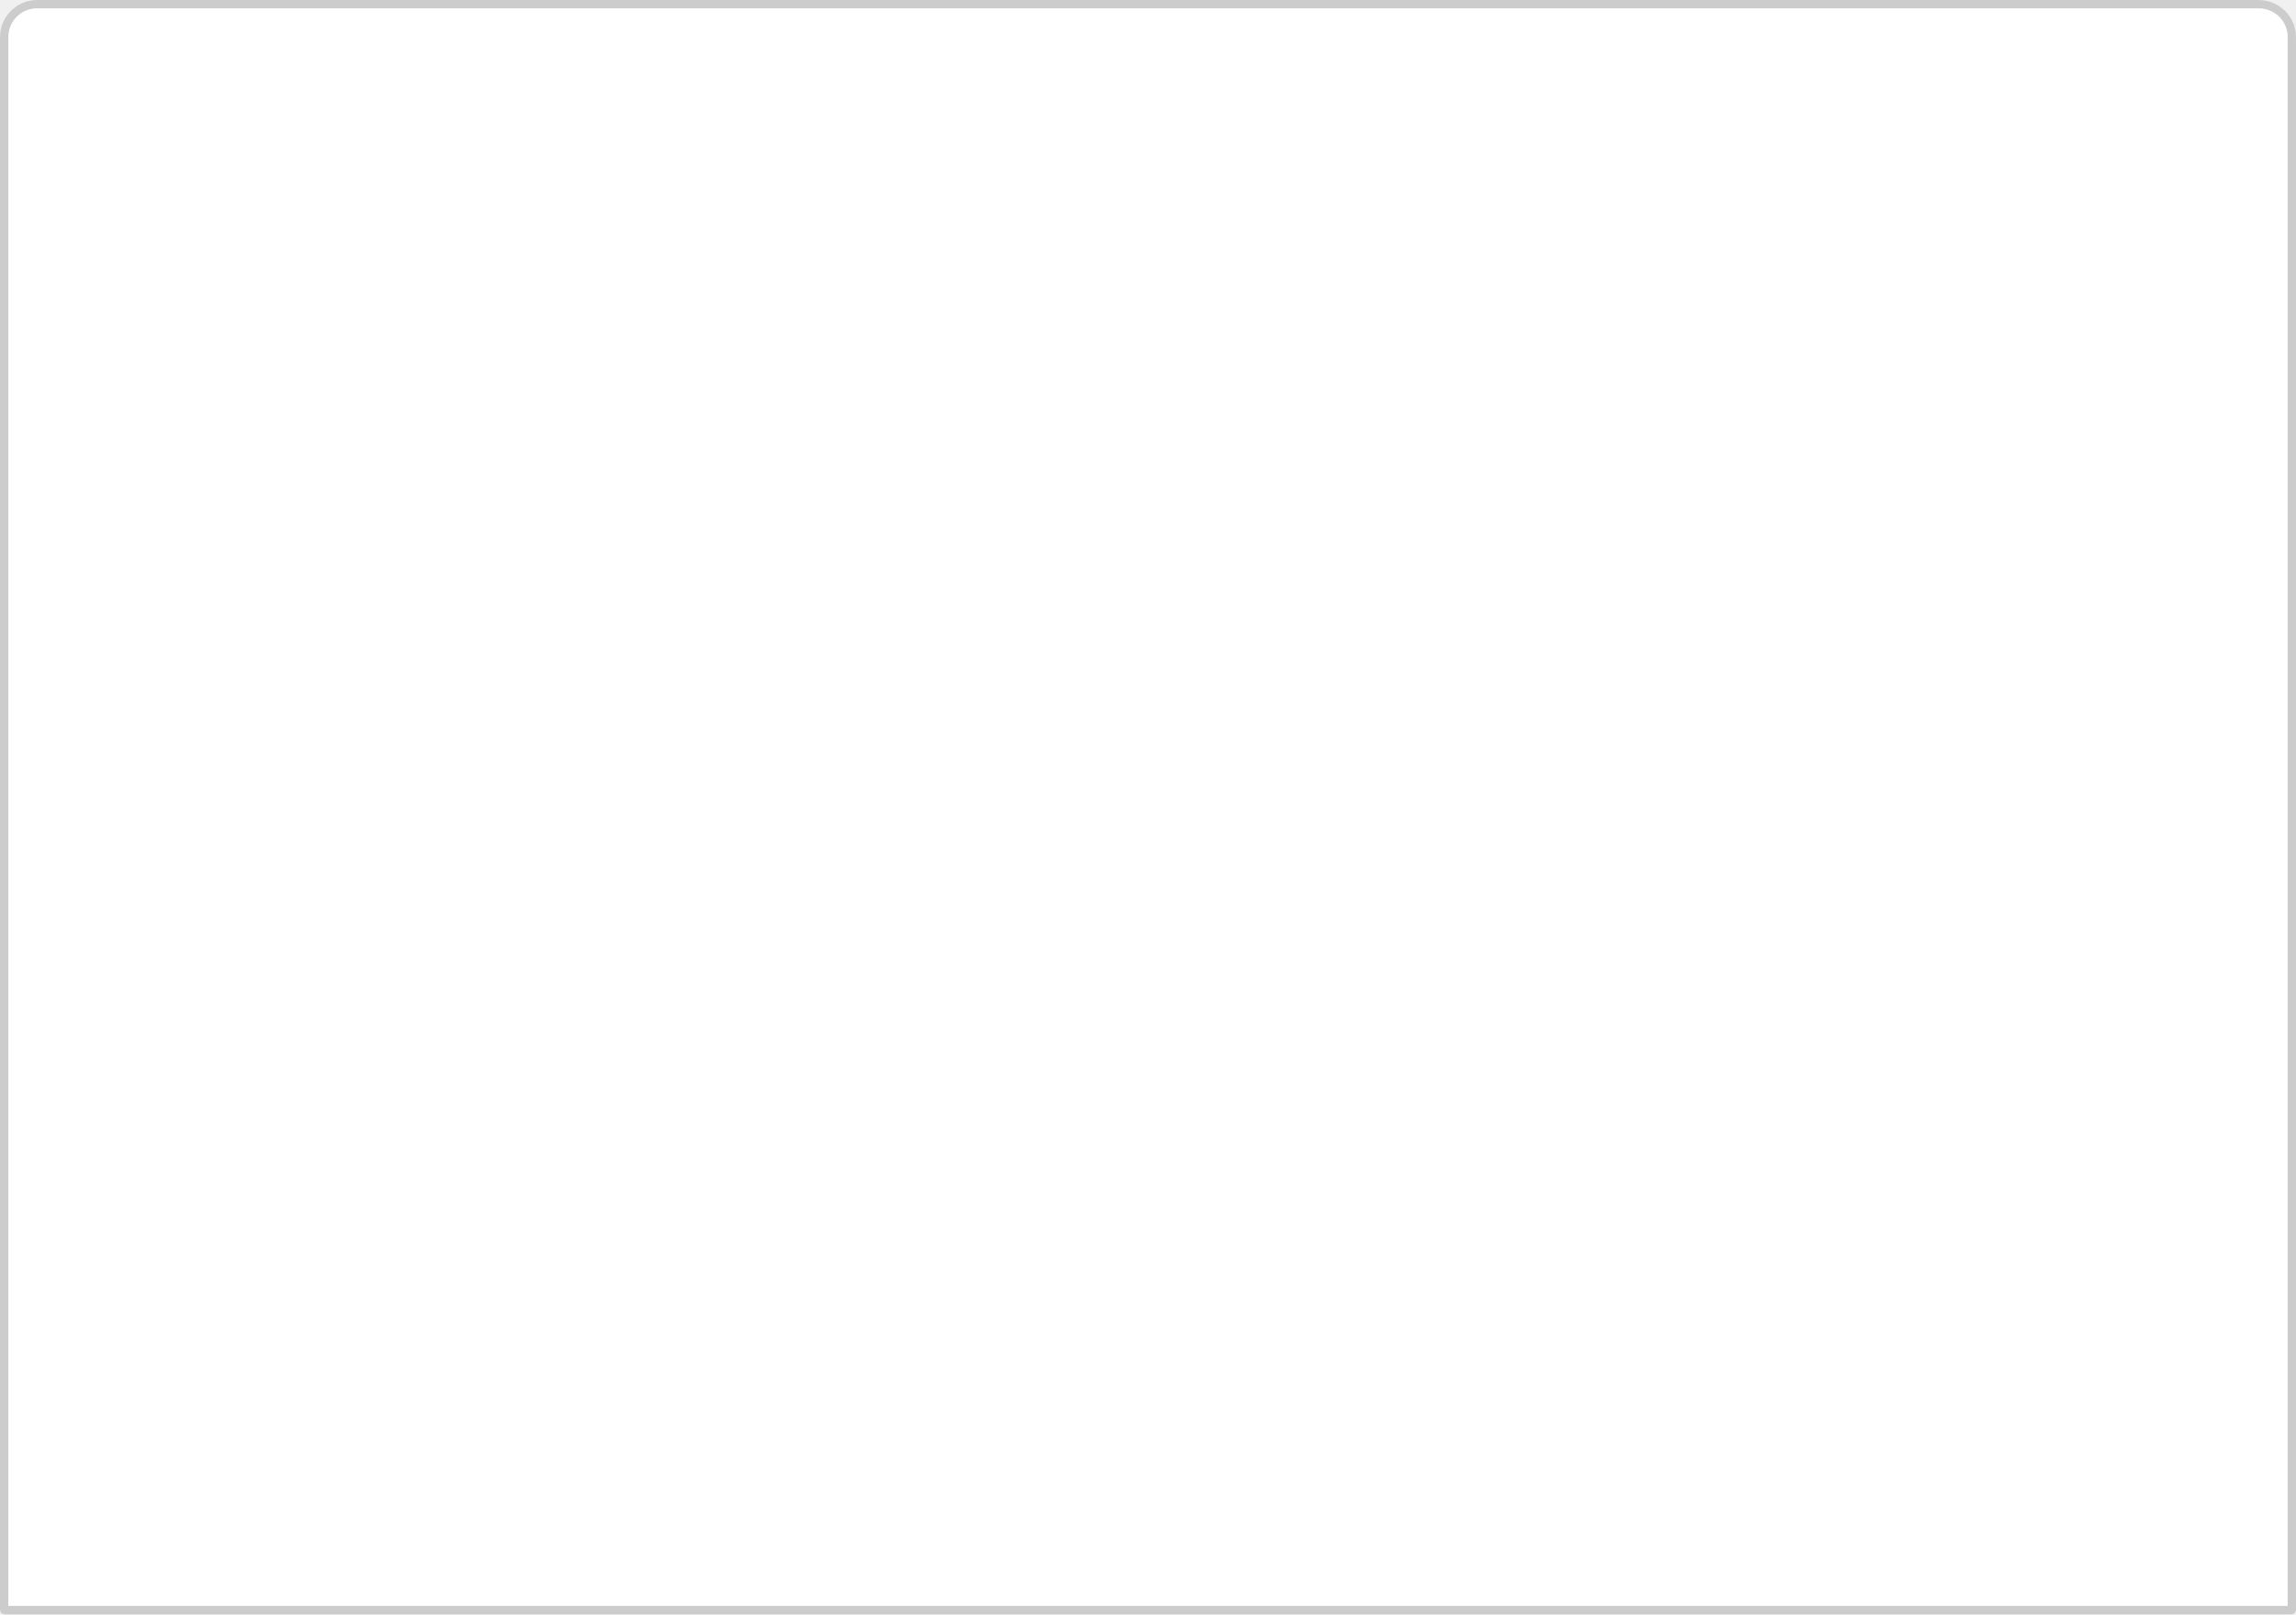
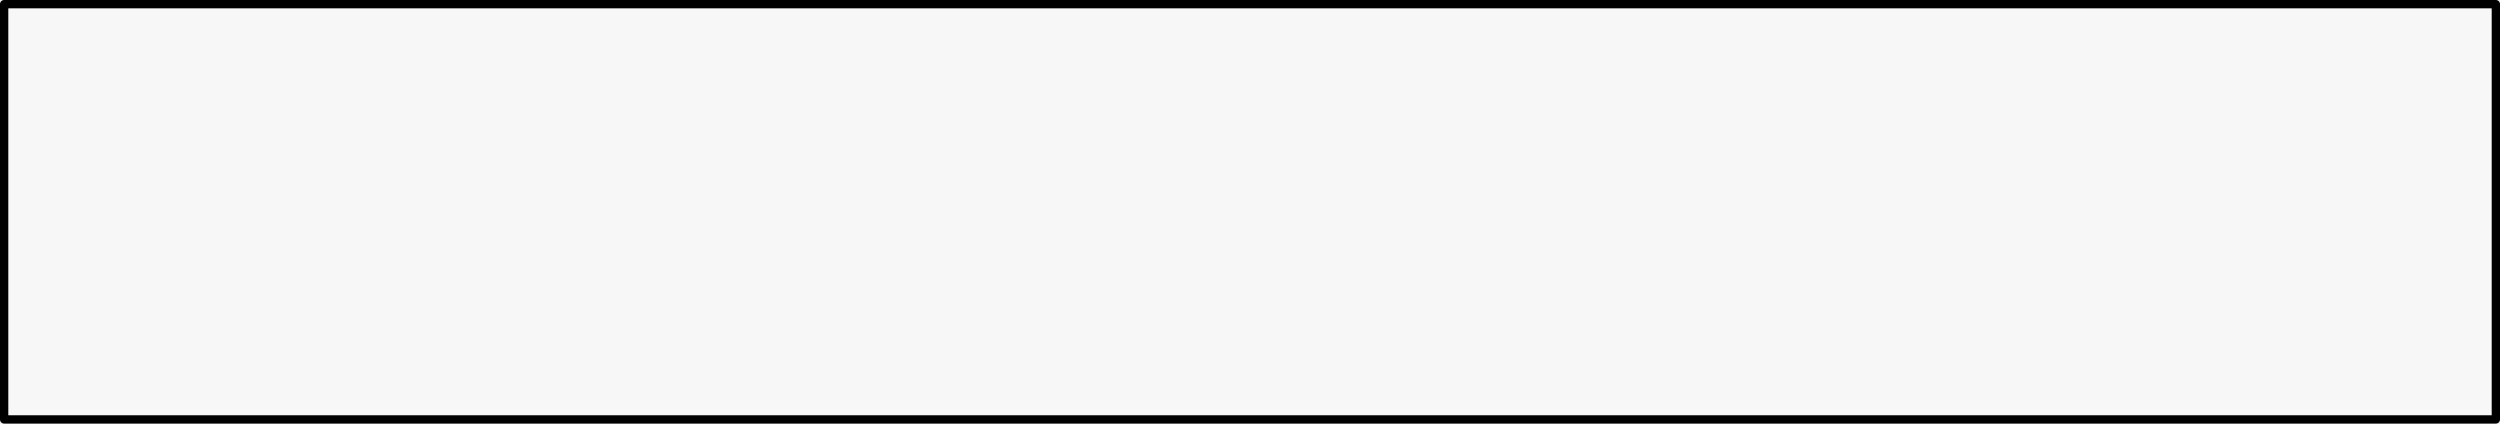
- <svg xmlns="http://www.w3.org/2000/svg" version="1.1" id="Layer_1" width="273px" height="192px" xml:space="preserve">
-   <g id="PathID_4471" transform="matrix(1, 0, 0, 1, 0, 0)">
-     <path style="fill:#CCCCCC;fill-opacity:1" d="M5.85 0L266.35 0L268.5 0Q270.35 0 271.7 1.3Q273 2.6 273 4.5L273 5.65L273 186.5L273 191.5L272.85 191.85L272.5 192L266.35 192L5.85 192L0.5 192L0.15 191.85L0 191.5L0 186.5L0 5.65L0 4.5Q0 2.6 1.3 1.3Q2.6 0 4.5 0L5.85 0M4.5 1Q3 1 2 2Q1 3 1 4.5L1 5.65L1 186.5L1 191L5.85 191L266.35 191L272 191L272 186.5L272 5.65L272 4.5Q272 3 271 2Q269.95 1 268.5 1L266.35 1L5.85 1L4.5 1" />
-     <path style="fill:#FFFFFF;fill-opacity:1" d="M5.85 1L266.35 1L268.5 1Q269.95 1 271 2Q272 3 272 4.5L272 5.65L272 186.5L272 191L266.35 191L5.85 191L1 191L1 186.5L1 5.65L1 4.5Q1 3 2 2Q3 1 4.5 1L5.85 1" />
+ <svg xmlns="http://www.w3.org/2000/svg" version="1.1" id="Layer_1" width="301px" height="51px" xml:space="preserve">
+   <g id="PathID_64" transform="matrix(1, 0, 0, 1, 0.5, 0.5)">
+     <path style="fill:#FFFFFF;fill-opacity:0.498" d="M300 50L0 50L0 0L300 0L300 50" />
+     <path style="fill:none;stroke-width:1;stroke-linecap:round;stroke-linejoin:round;stroke-miterlimit:3;stroke:#000000;stroke-opacity:1" d="M300 50L0 50L0 0L300 0L300 50z" />
  </g>
</svg>
